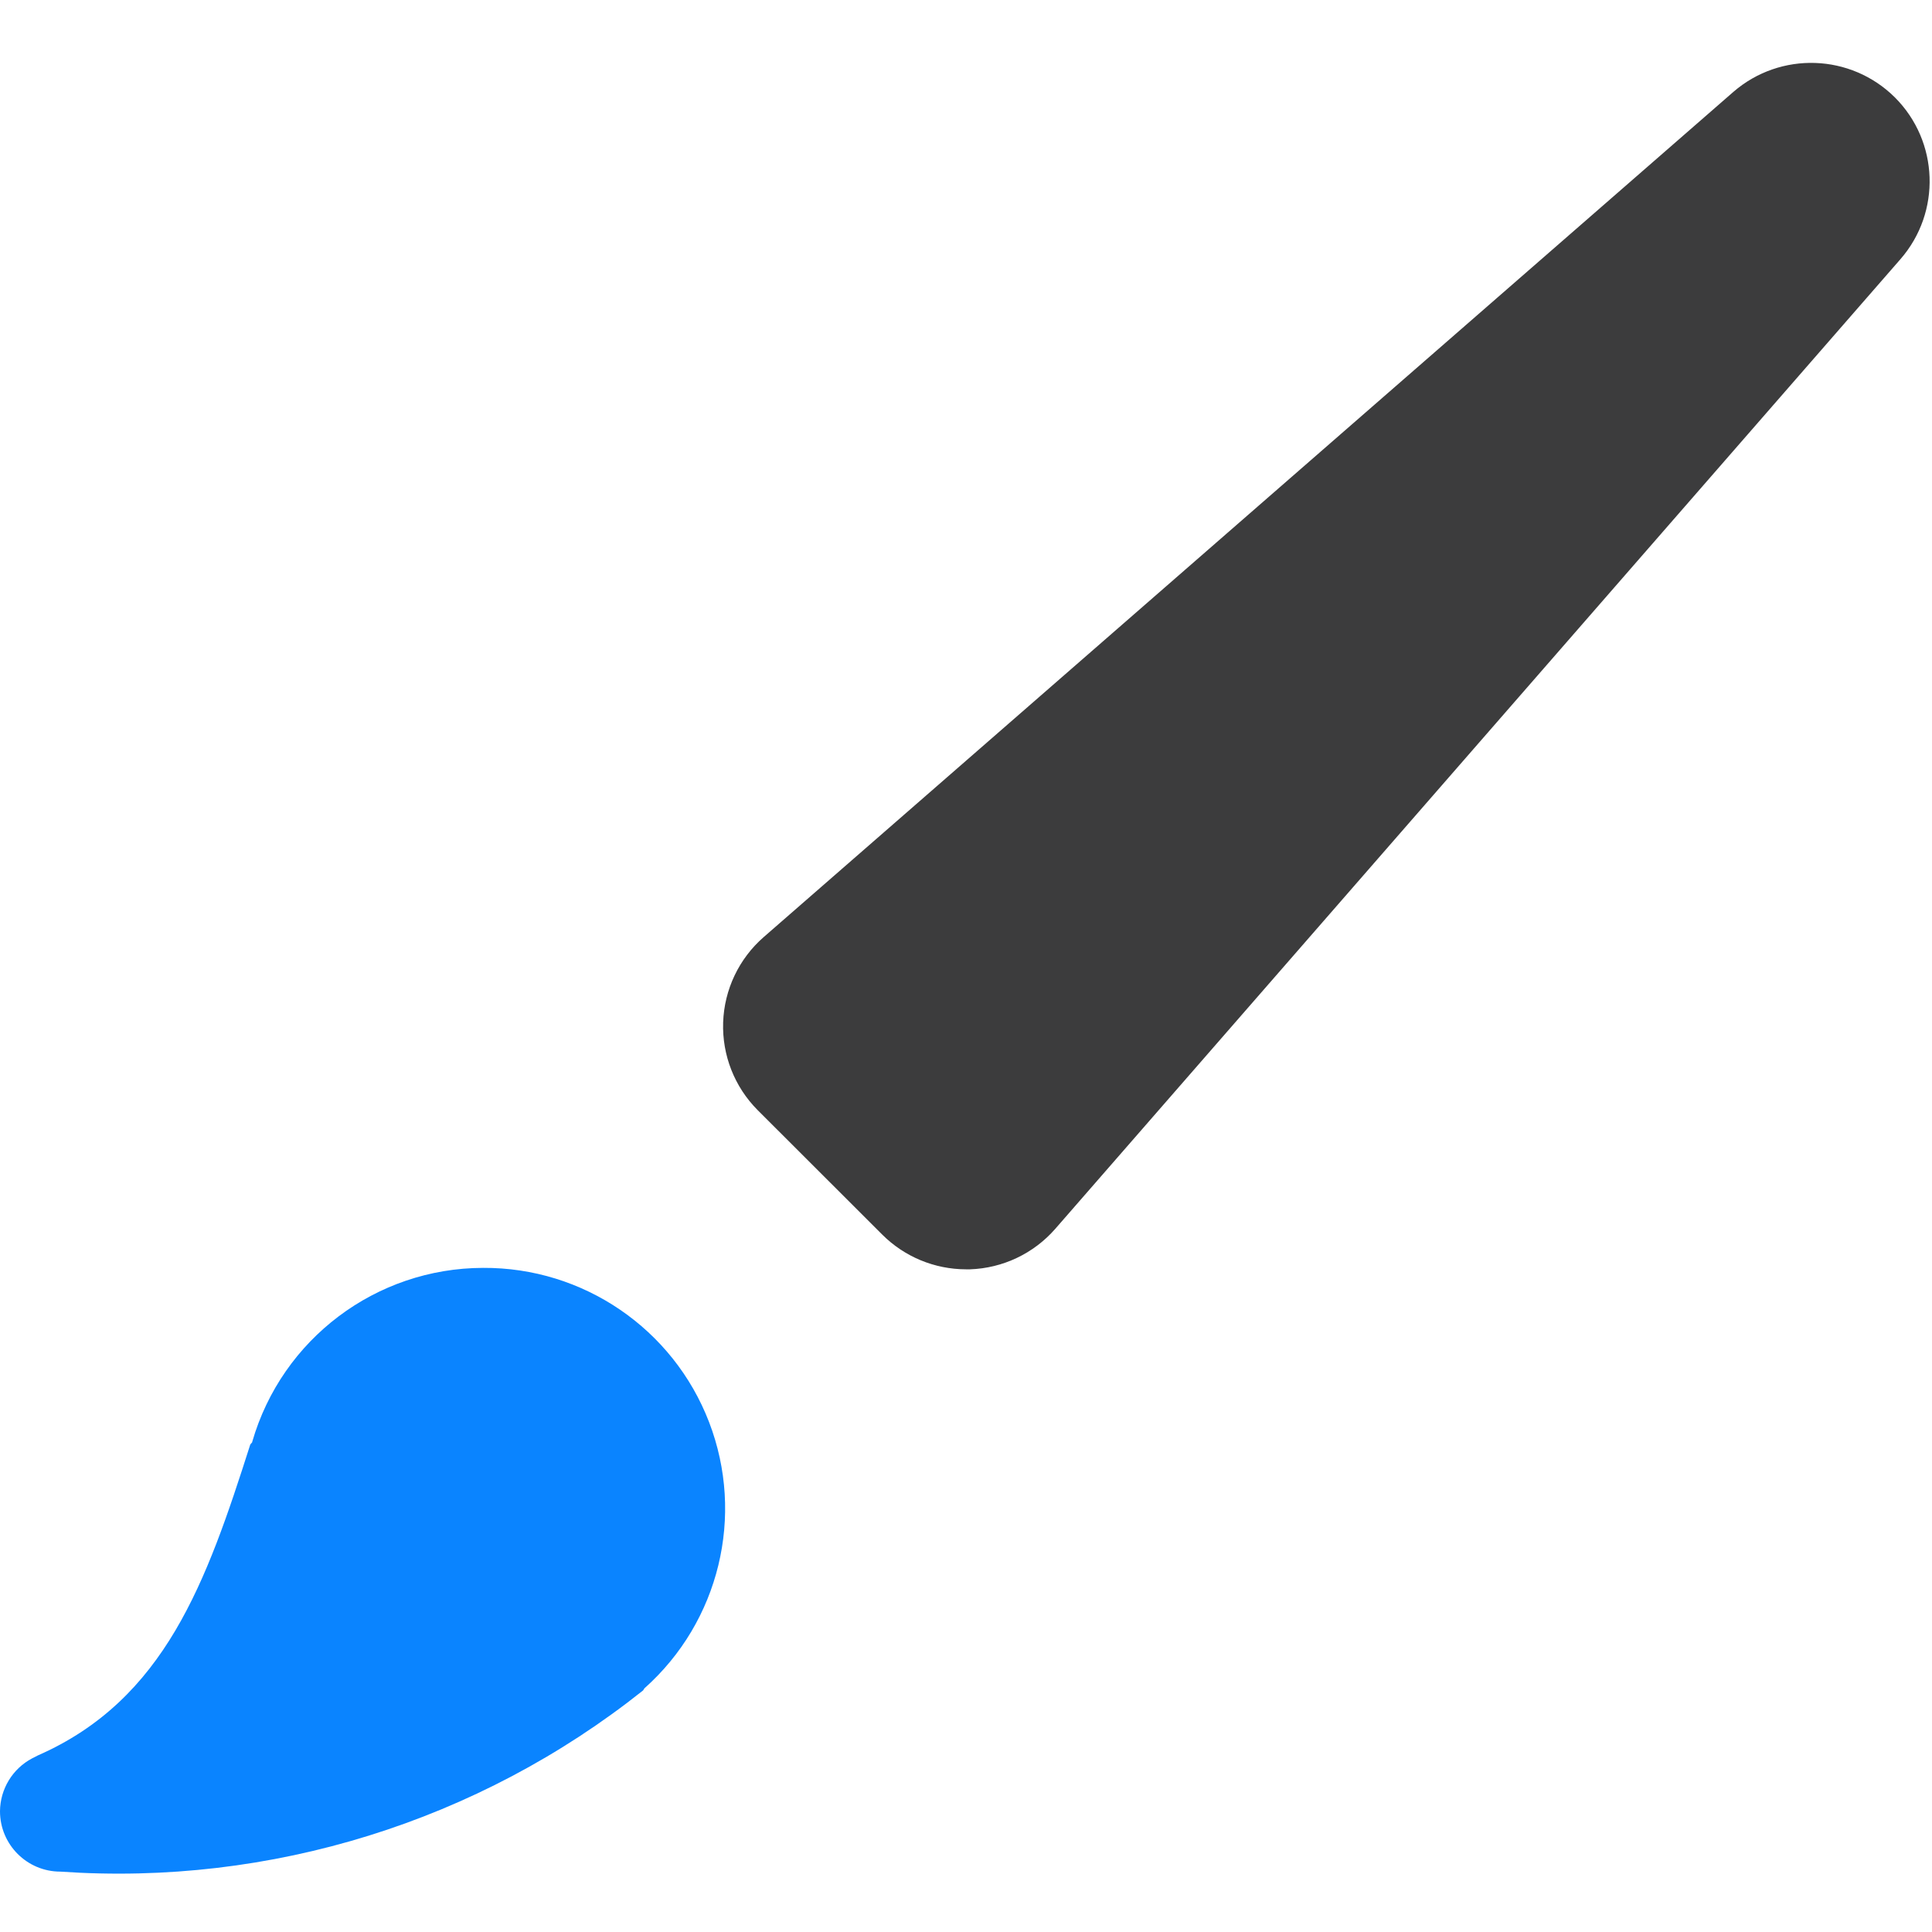
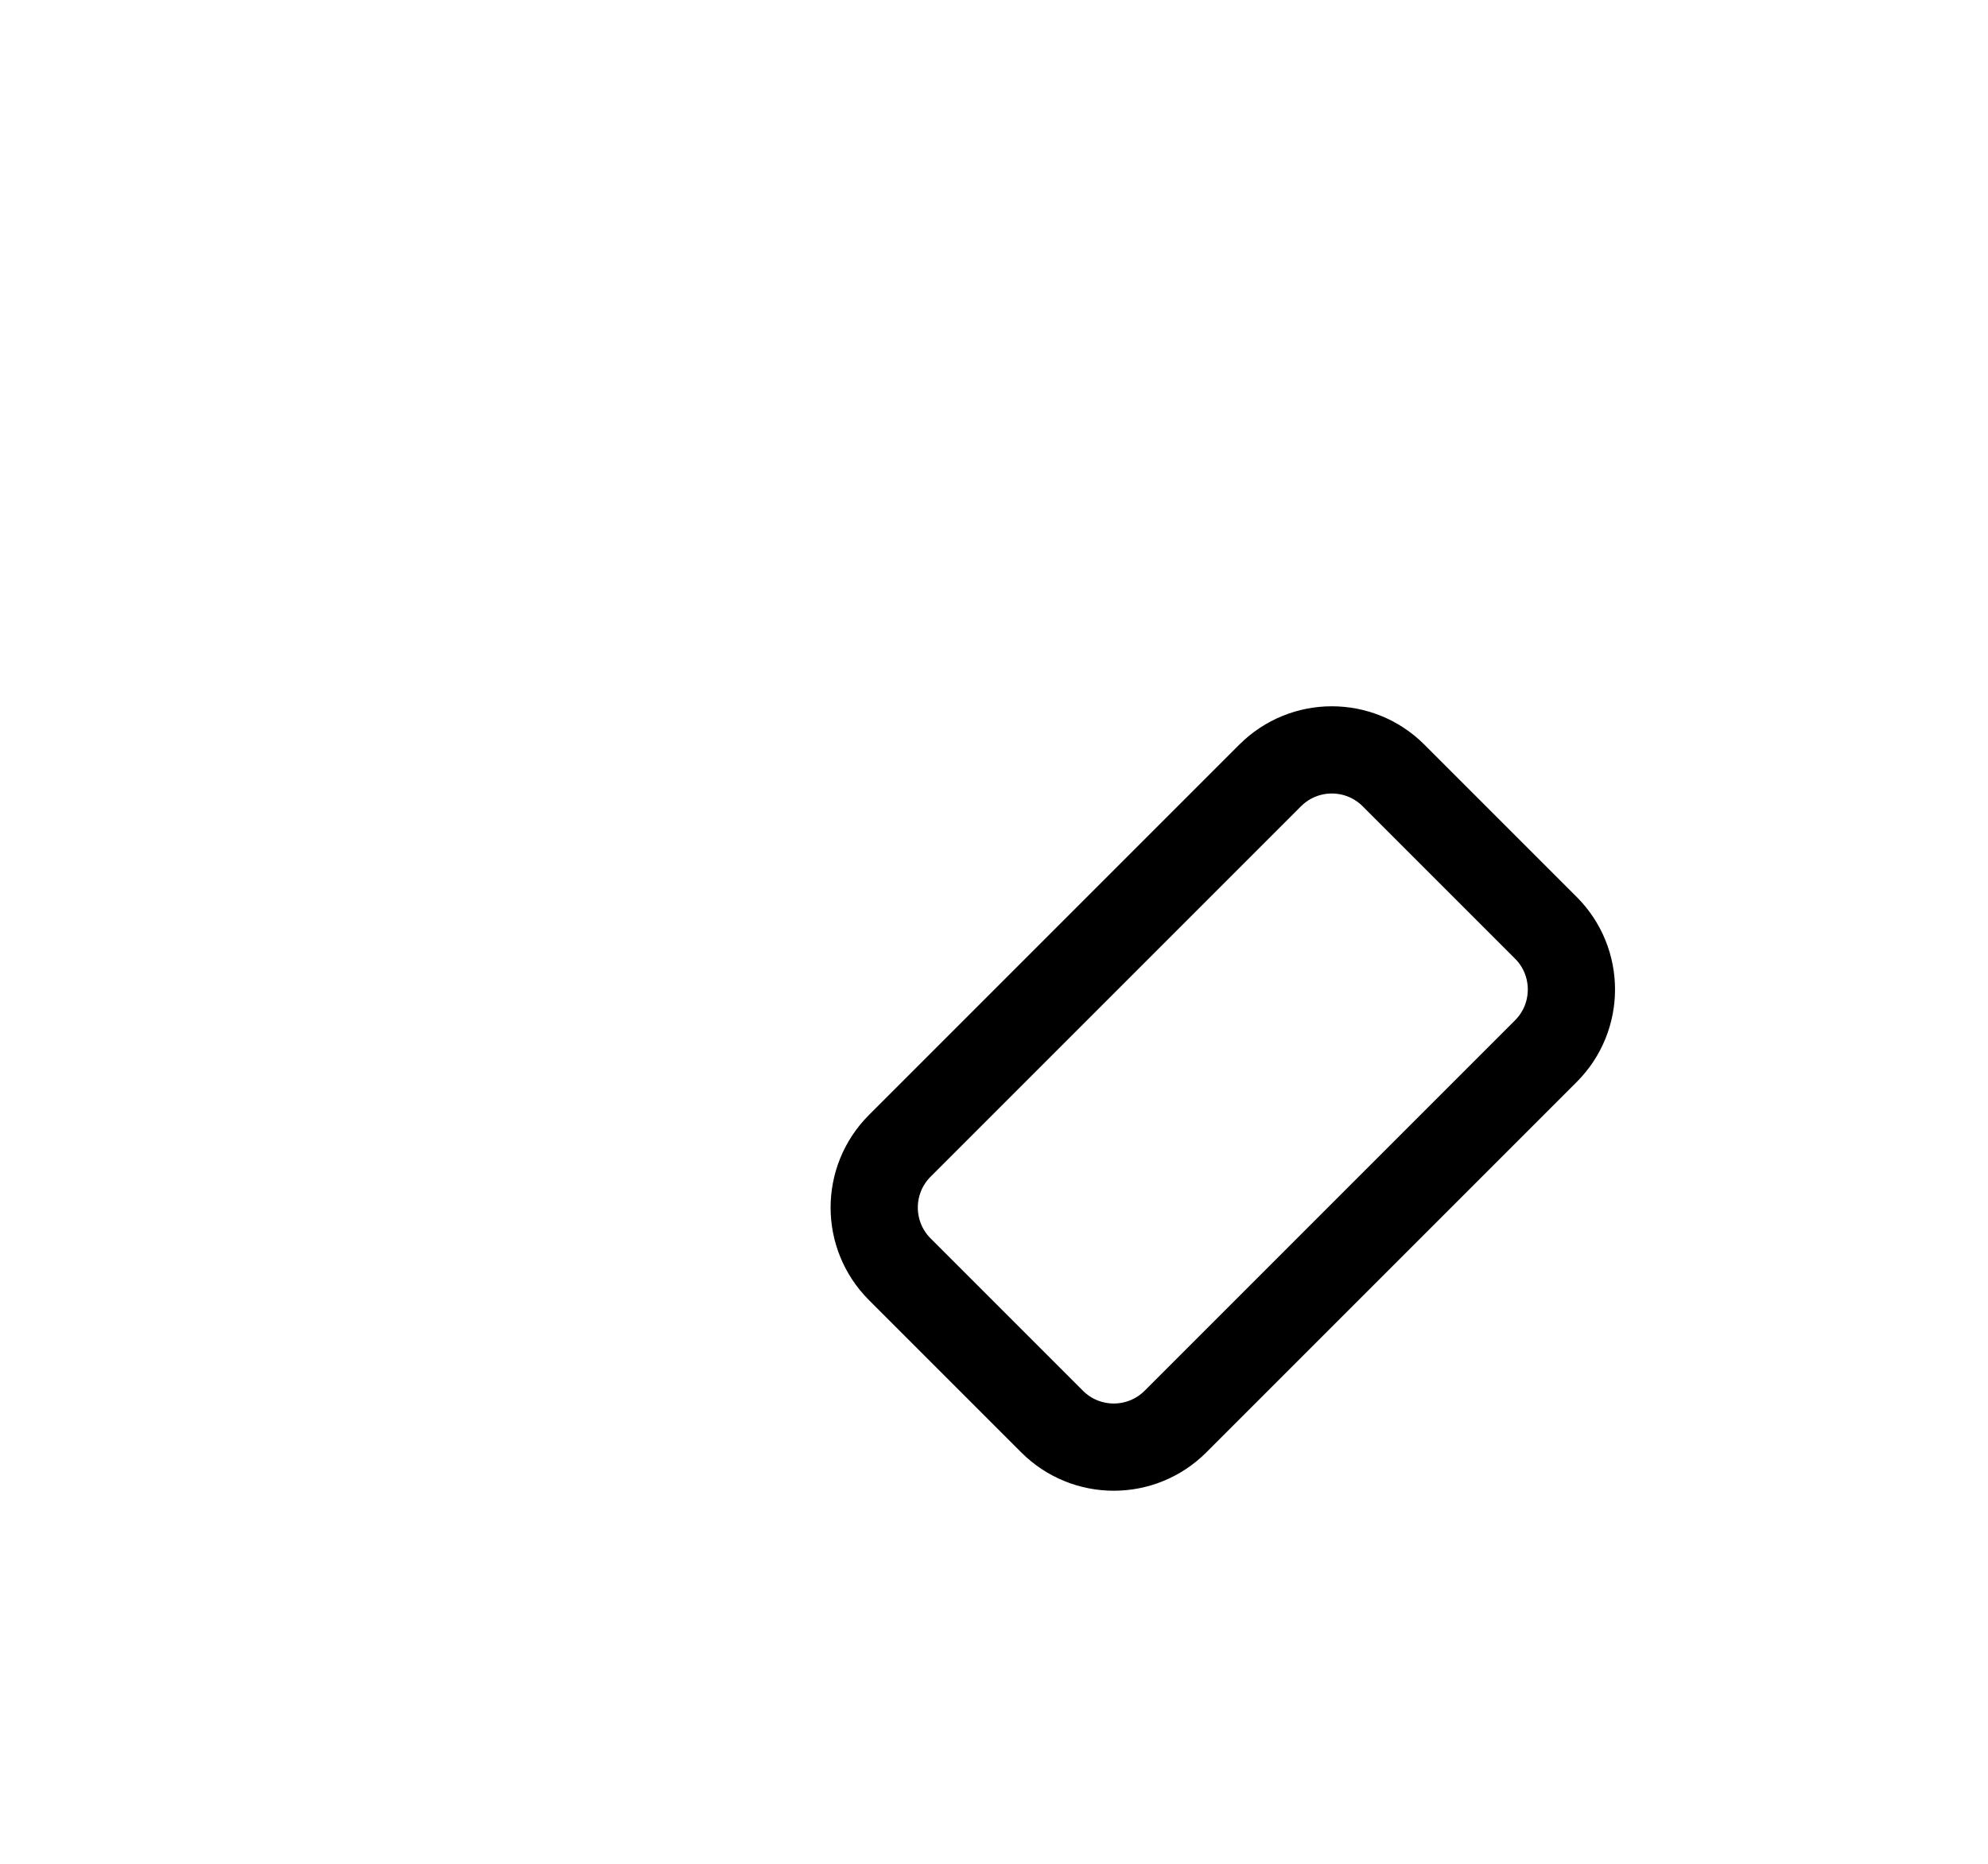
- <svg xmlns="http://www.w3.org/2000/svg" width="32" height="32" viewBox="0 0 32 32">
+ <svg xmlns="http://www.w3.org/2000/svg" width="16" height="15">
  <g fill="none" fill-rule="evenodd">
-     <path d="M8 21a3.988 3.988 0 0 0-3.822 2.88c0 .02-.028.03-.034.05-.724 2.27-1.41 4.22-3.518 5.146L.58 29.1l-.048.024A1 1 0 0 0 0 30a1 1 0 0 0 1 1 13.948 13.948 0 0 0 9.65-3c.012-.012.014-.026.026-.038A3.986 3.986 0 0 0 8 21z" fill="#0A84FF" fill-rule="nonzero" />
-     <path d="M31.386 1.614a1.968 1.968 0 0 0-2.676-.092l-16.062 14a1.964 1.964 0 0 0-.098 2.866l2.064 2.062c.368.367.866.573 1.386.574h.066a1.964 1.964 0 0 0 1.412-.67l14-16.062a1.964 1.964 0 0 0-.092-2.678z" fill-opacity=".8" fill="#0C0C0D" />
+     <path d="M16 3a3 3 0 0 0-3-3H3a3 3 0 0 0-3 3v8a3 3 0 0 0 3 3h4.03v-.006a.994.994 0 0 0 0-1.987V12H3a1 1 0 0 1-1-1V5h12v1.952h.01c0 .017-.01.031-.01.048a1 1 0 0 0 2 0c0-.017-.009-.031-.01-.048H16V3zM2 4V3a1 1 0 0 1 1-1h10a1 1 0 0 1 1 1v1H2z" fill-rule="nonzero" fill="context-fill" />
+     <g transform="rotate(-45 15.031 -2.26)">
+       <rect stroke="#000" stroke-width=".702" x=".702" y=".351" width="5.62" height="3.138" rx=".702" />
+       <path d="M6.673 2.077V.702A.702.702 0 0 0 5.971 0H1.054A.702.702 0 0 0 .35.702v1.63h.05C.943 2.314.718.19 1.588 1.115c.87.926.917.142 1.578.142.662 0 .664.527 1.115.41.45-.116.307-.76 1.219-.76.59 0 .867.728 1.173 1.17zM4.298 6.458c-.02.39.058.836.236 1.34.122.165.204.36.232.572l.01.023H4.77a1.254 1.254 0 0 1-1.257 1.382 1.254 1.254 0 0 1-1.256-1.382h-.008l.01-.025c.026-.19.096-.368.199-.522.171-.521.239-.984.202-1.388H.843A.843.843 0 0 1 0 5.616V3.985c0-.466.377-.843.843-.843H6.18c.466 0 .843.377.843.843v1.63a.843.843 0 0 1-.843.843H4.298zm-.786 2.27a.35.35 0 0 0 .351-.35.35.35 0 0 0-.35-.349.35.35 0 0 0-.352.35c0 .192.157.349.351.349z" fill="context-fill" />
+     </g>
  </g>
</svg>
